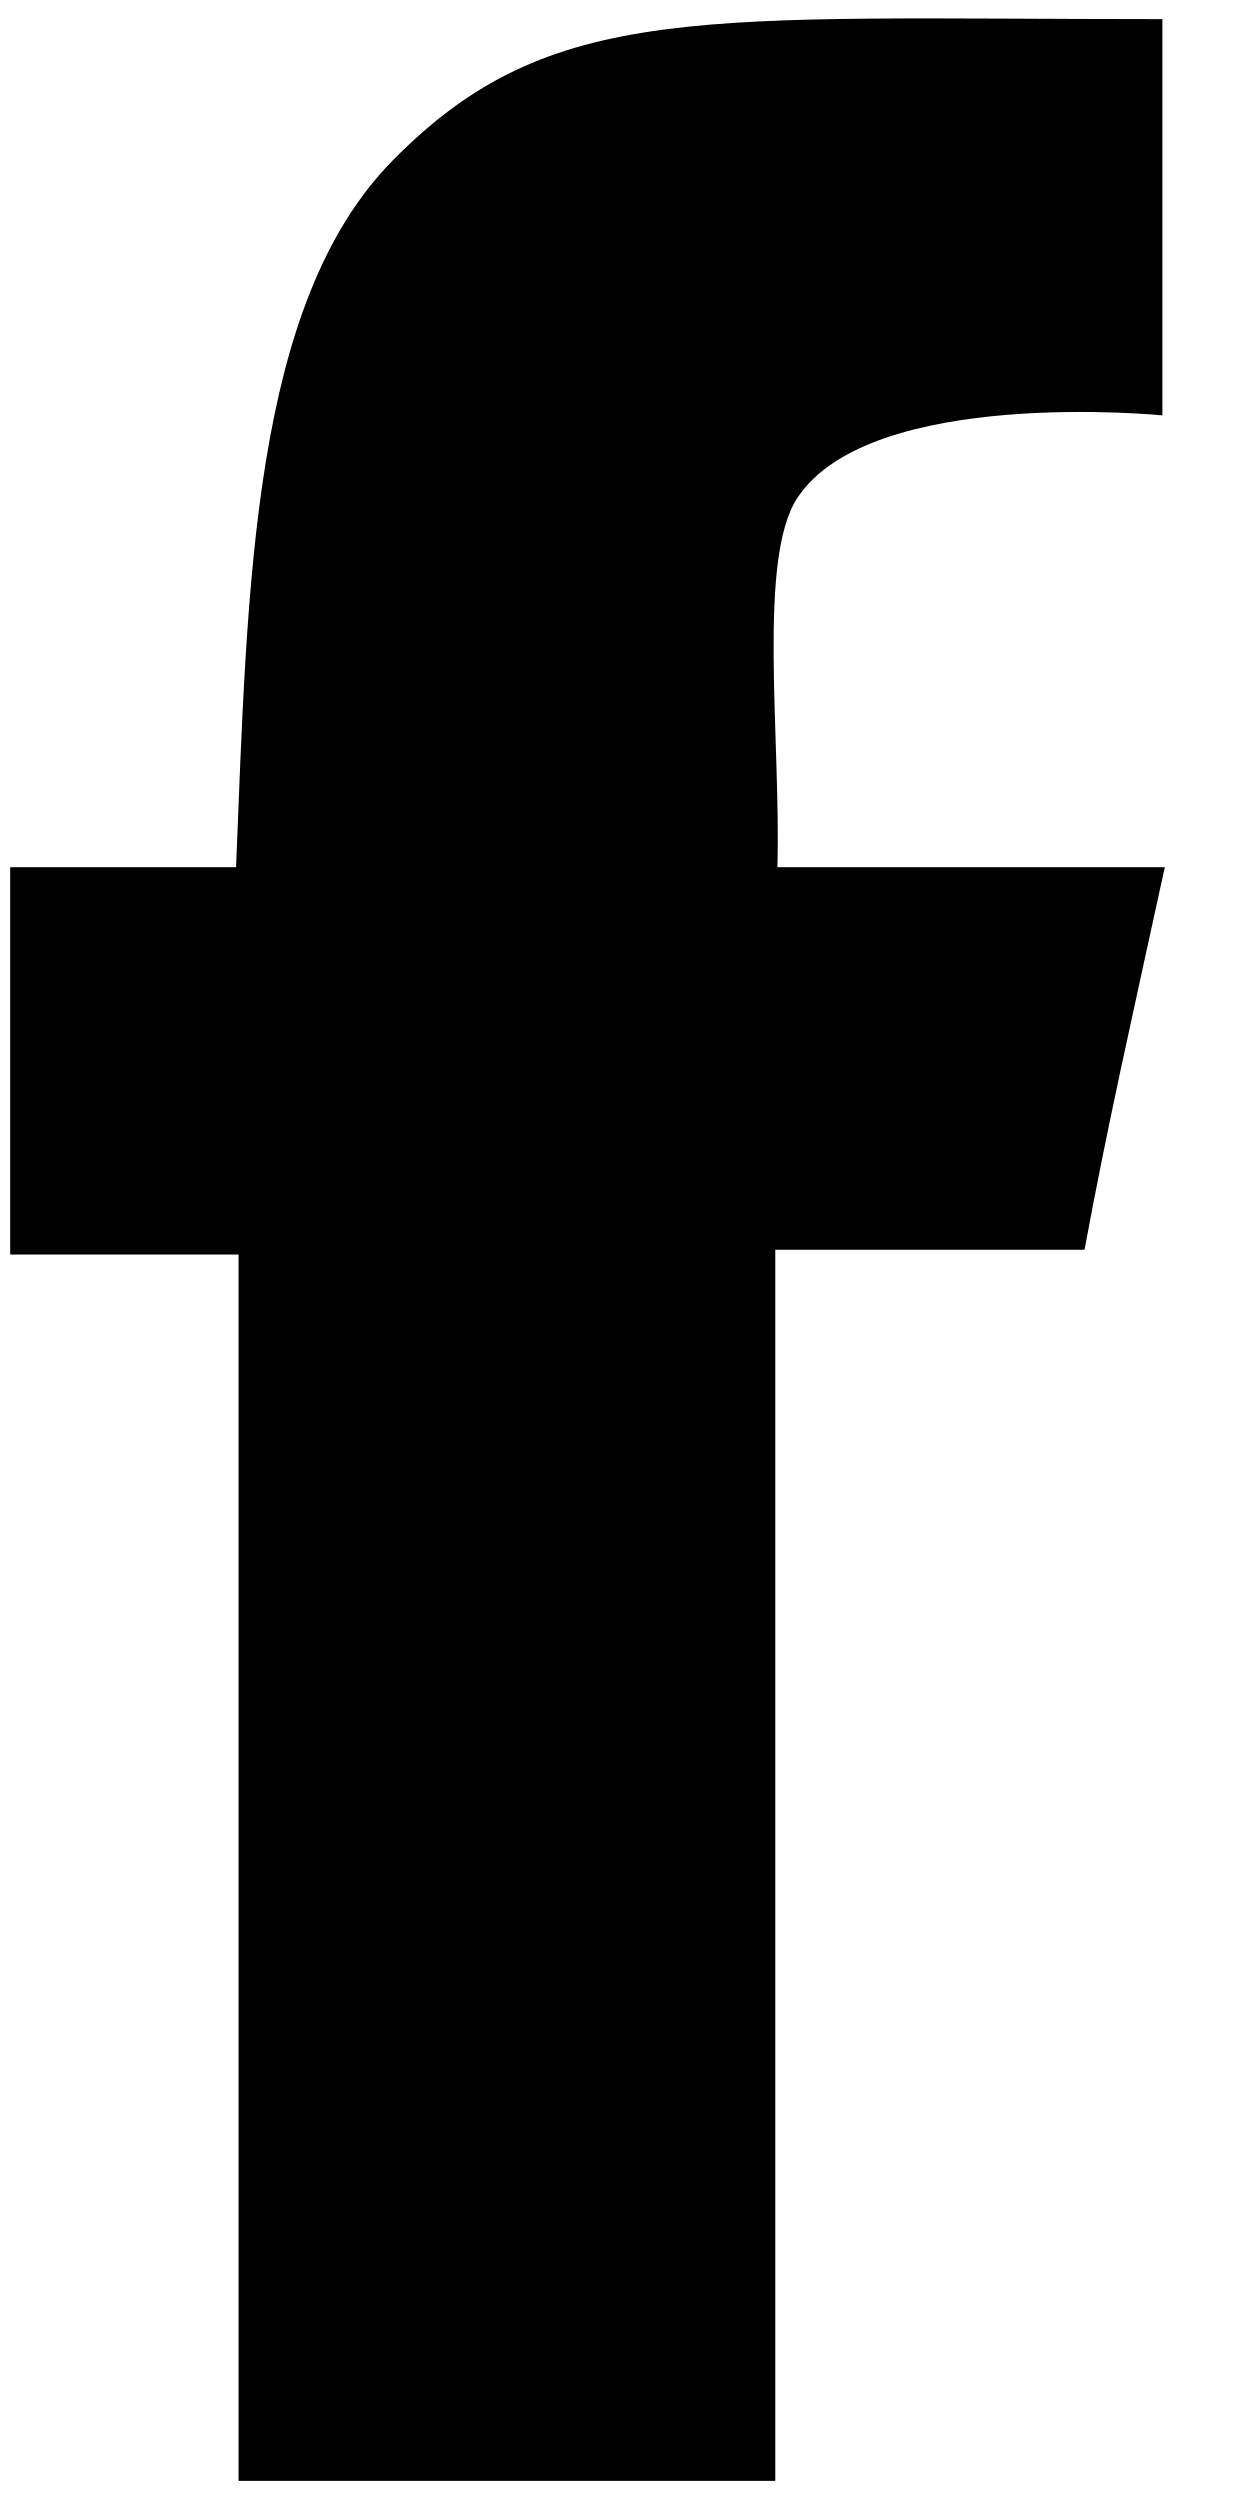
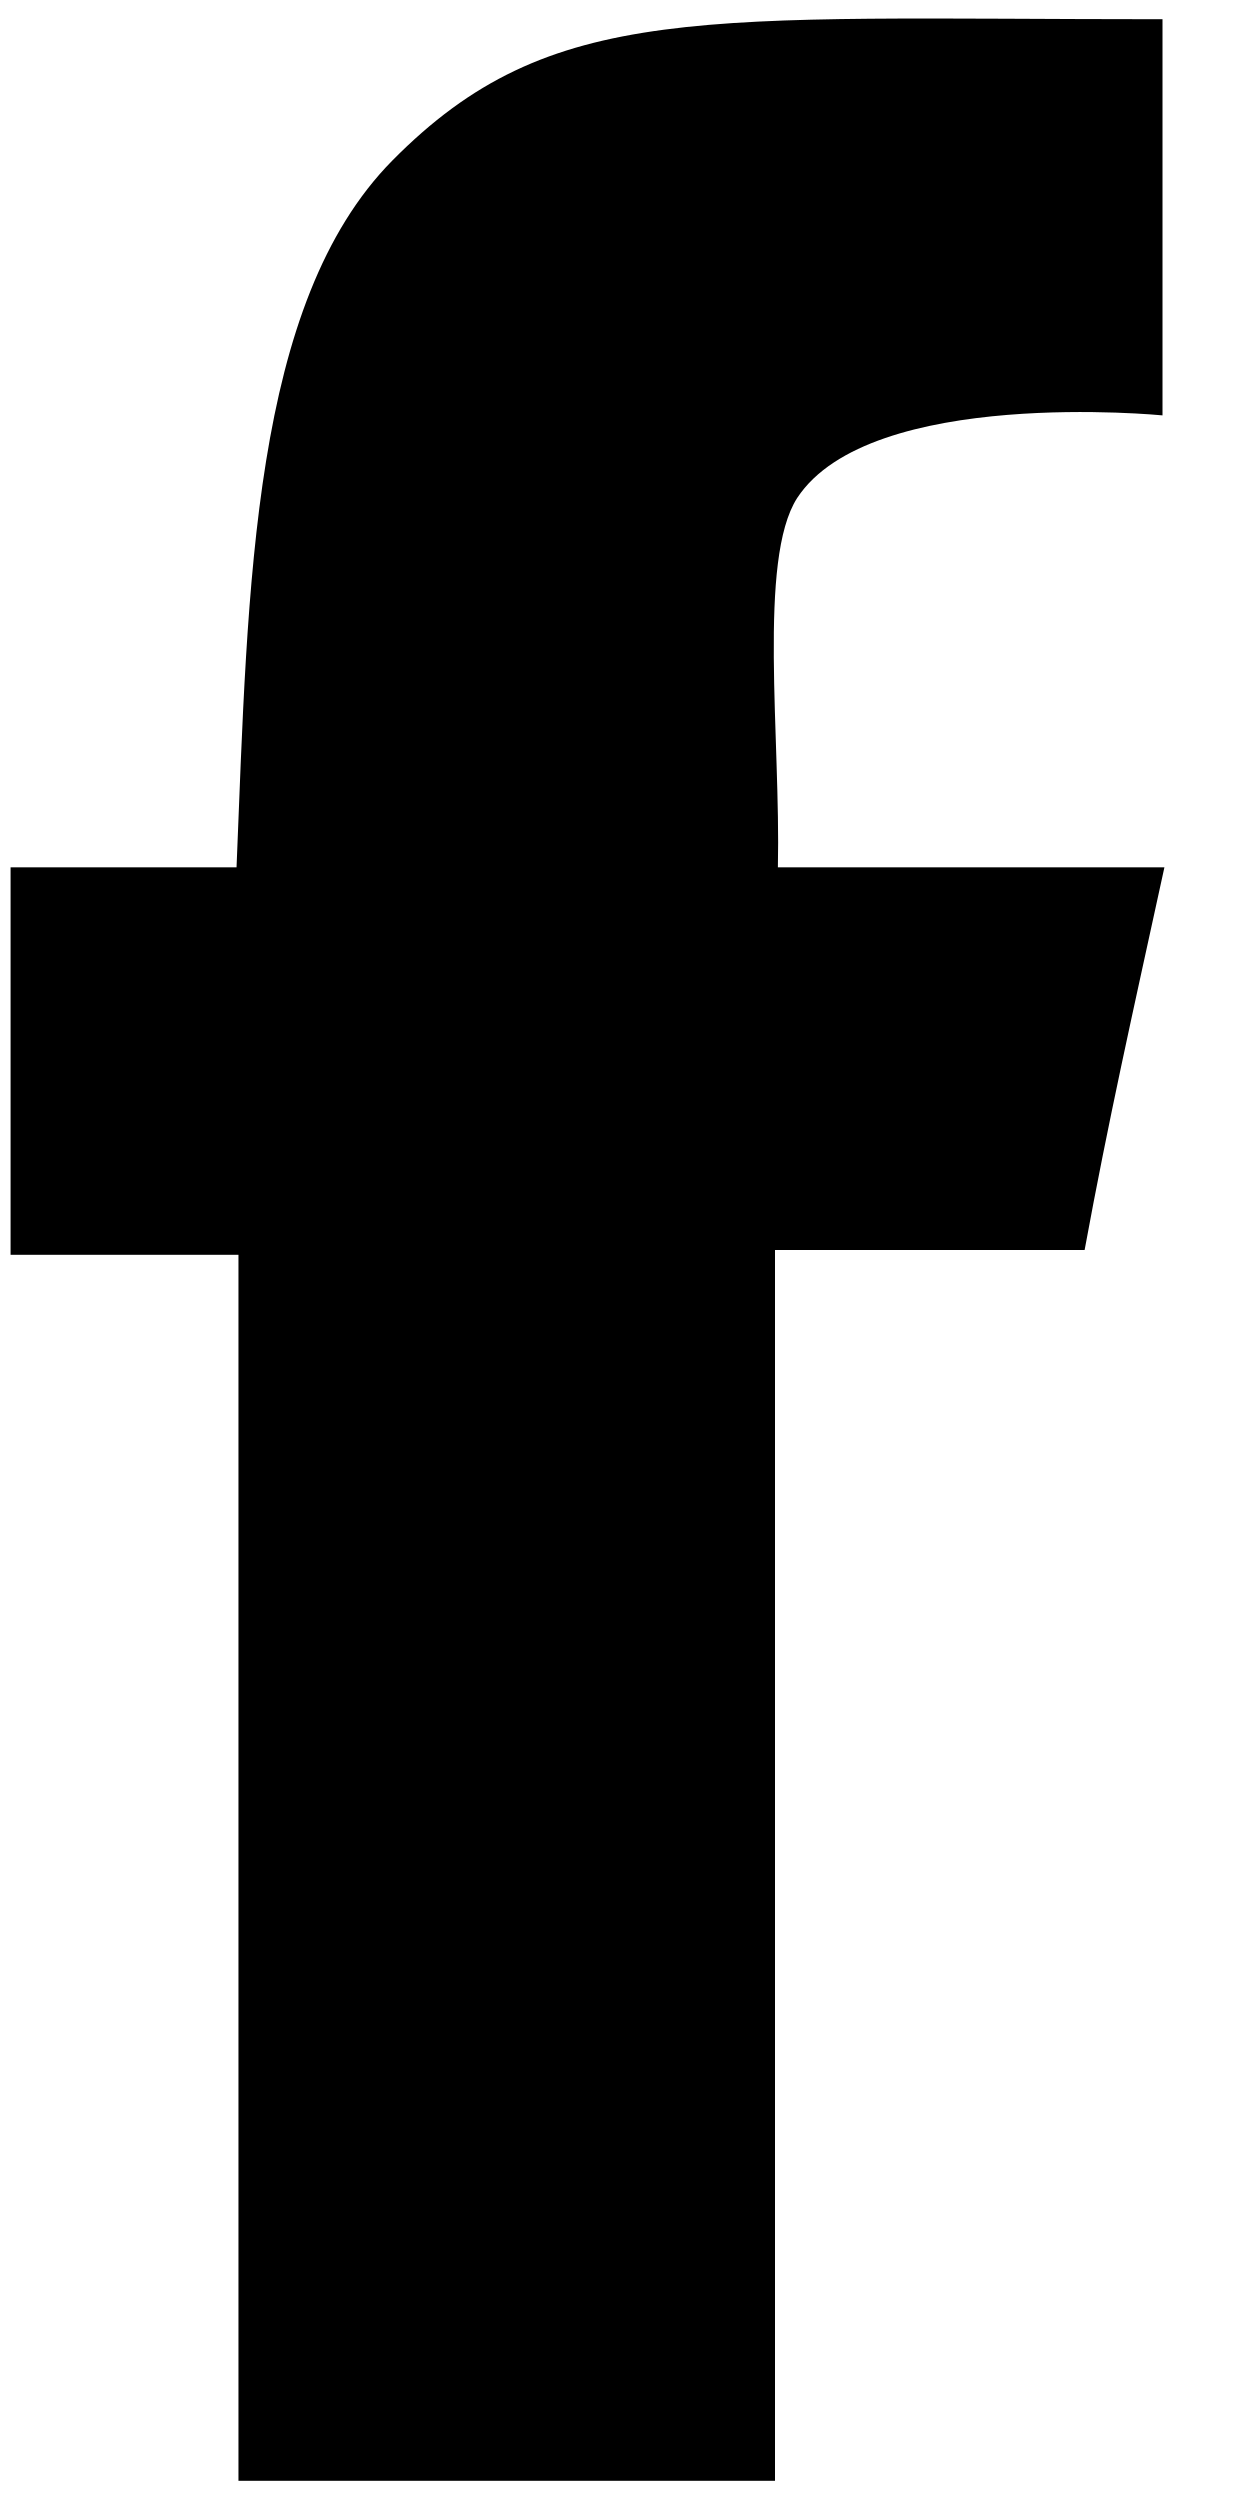
<svg xmlns="http://www.w3.org/2000/svg" viewBox="0 0 13 26">
-   <path d="M12.089,0.199 C12.089,1.675 12.089,4.320 12.089,4.320 C12.089,4.320 9.052,4.017 8.291,5.181 C7.875,5.817 8.122,7.681 8.085,9.019 C9.411,9.019 10.788,9.019 12.114,9.019 C11.774,10.583 11.530,11.643 11.279,12.997 C10.132,12.997 8.063,12.997 8.063,12.997 L8.063,25.801 C8.063,25.801 4.266,25.801 2.481,25.801 C2.482,21.854 2.480,17.249 2.481,13.047 C1.614,13.047 0.973,13.047 0.106,13.047 C0.106,11.571 0.106,10.496 0.106,9.019 C0.947,9.019 1.613,9.019 2.455,9.019 C2.575,6.073 2.620,3.155 4.084,1.669 C5.728,-0.002 7.297,0.199 12.089,0.199 Z" />
+   <path d="M12.09.2v4.12s-3.04-.3-3.8.86c-.41.64-.17 2.5-.2 3.84h4.02c-.34 1.56-.58 2.62-.83 3.98H8.06v12.8H2.48V13.05H.11V9.02h2.35c.12-2.95.16-5.87 1.62-7.35C5.73 0 7.3.2 12.08.2z" />
</svg>
